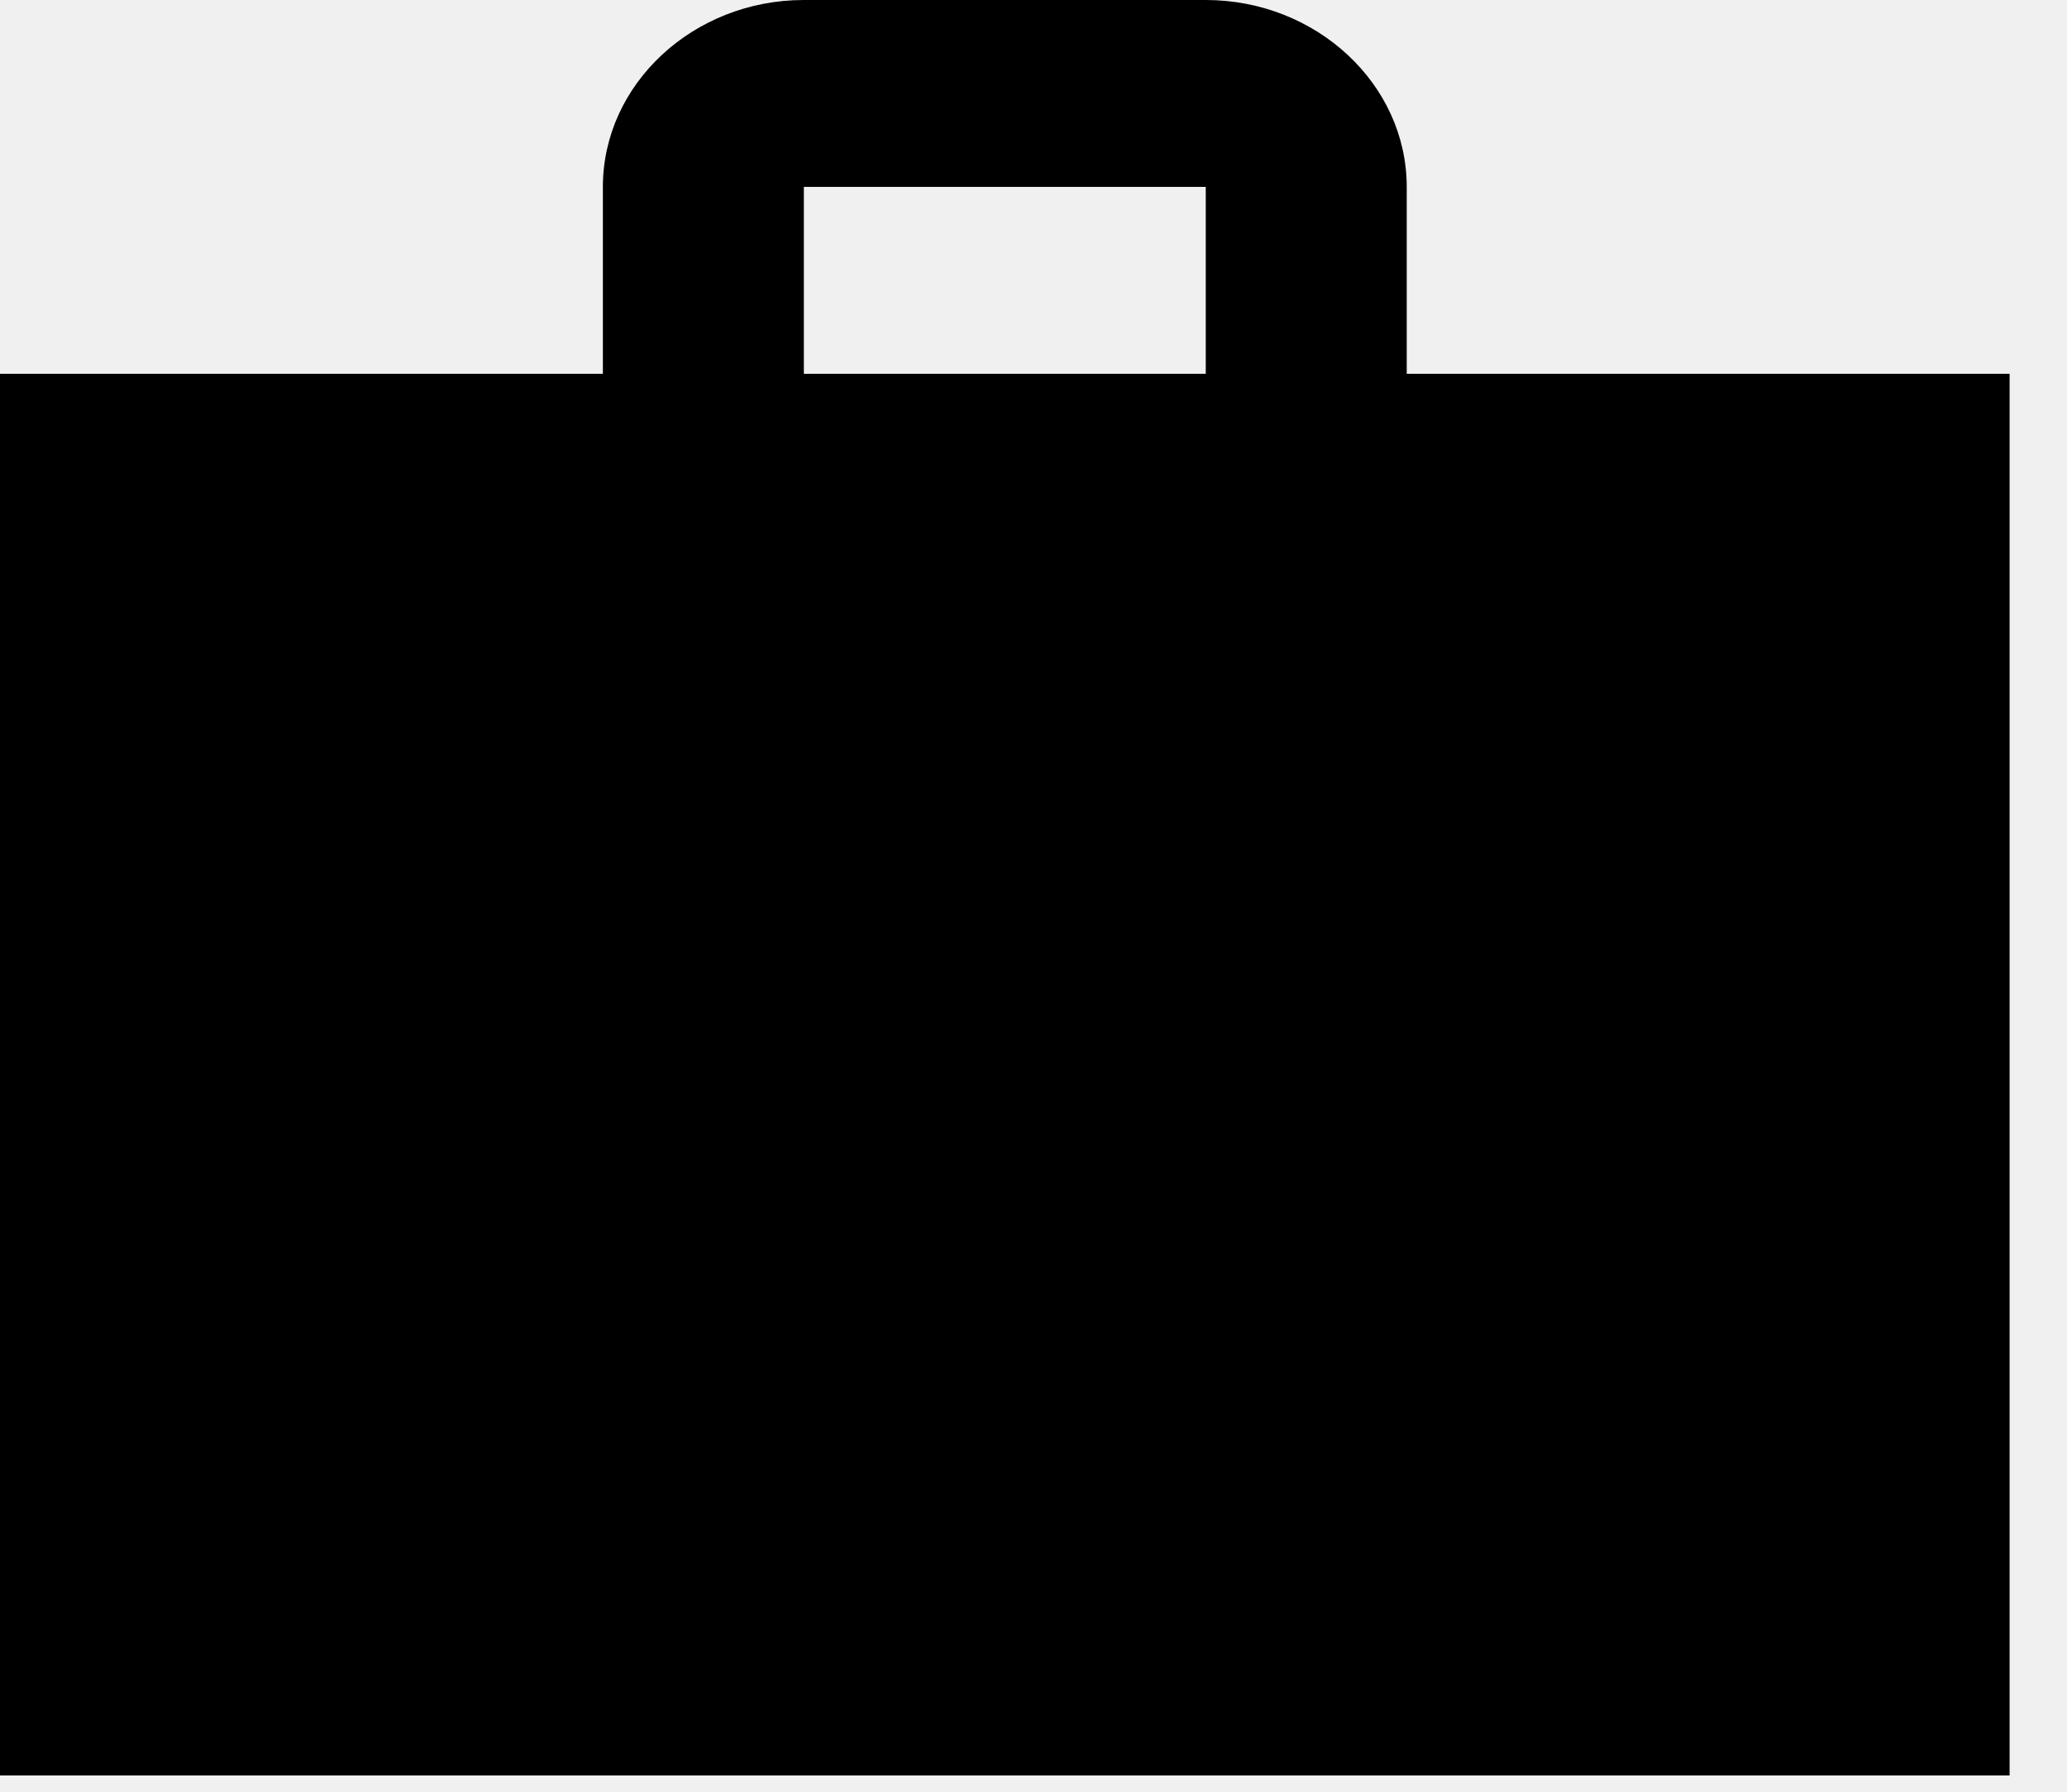
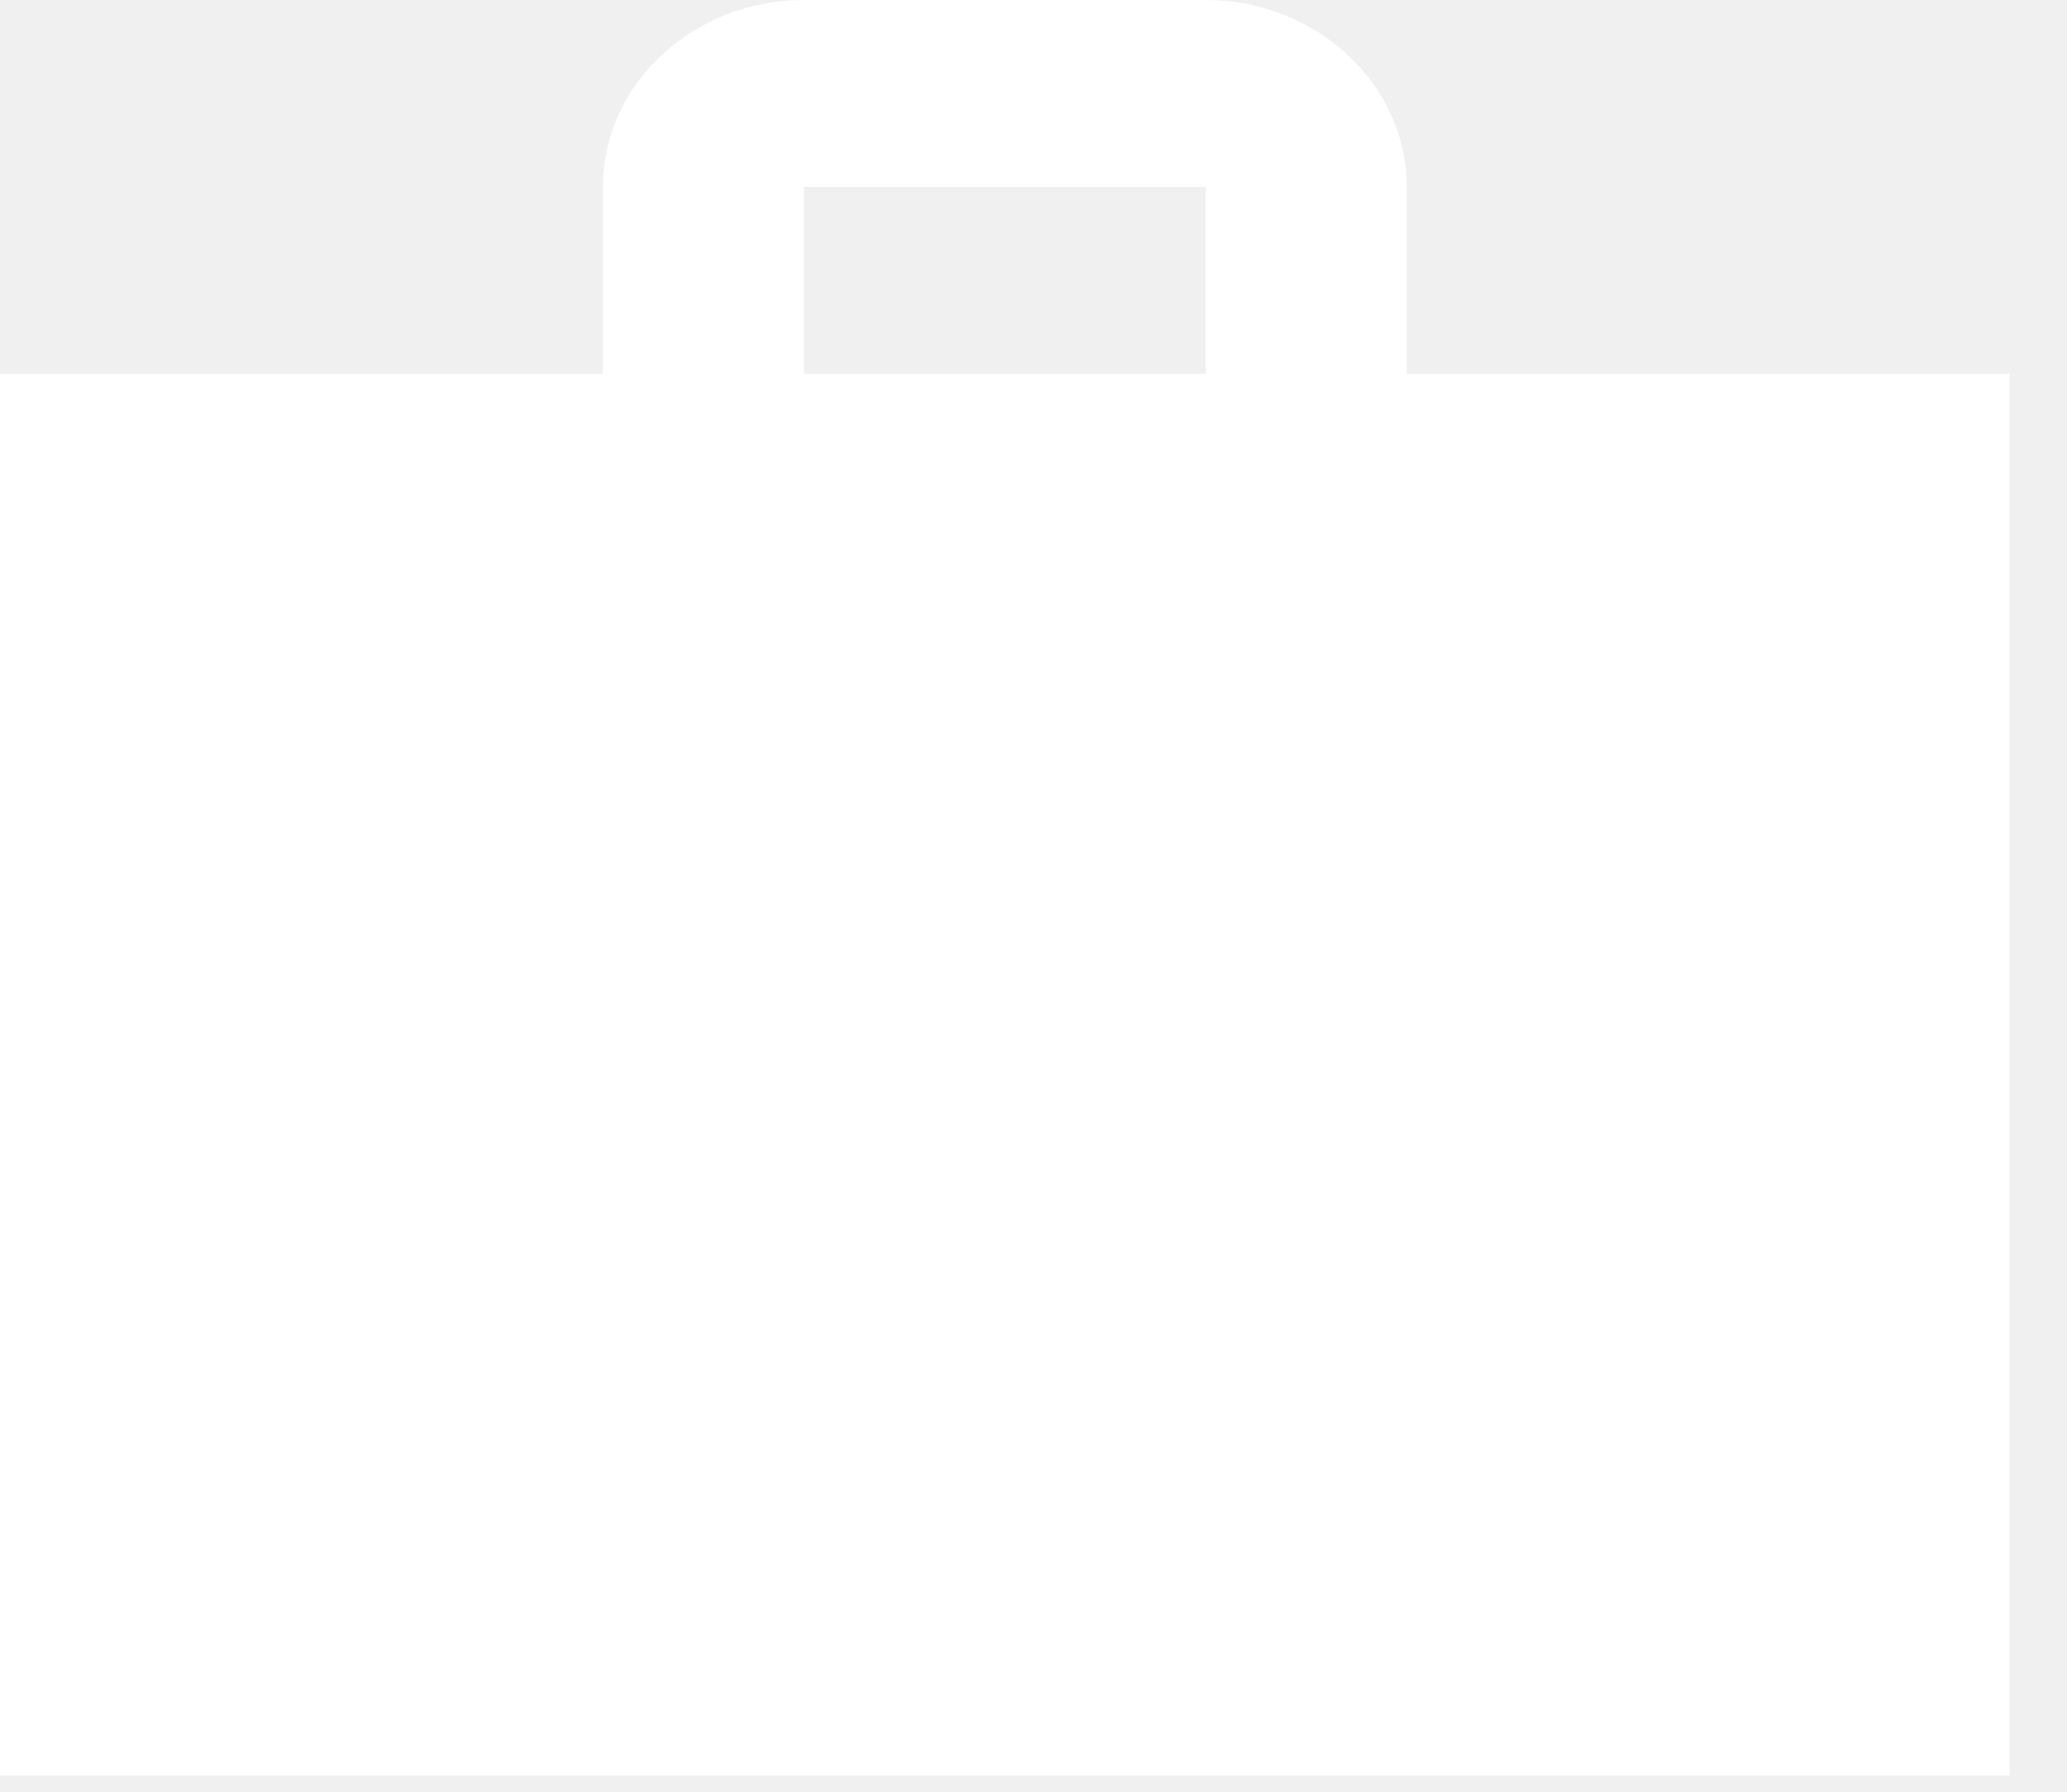
<svg xmlns="http://www.w3.org/2000/svg" width="30" height="26" viewBox="0 0 30 26" fill="none">
-   <path d="M29.167 5.424H20.417V2.712C20.417 1.22 19.104 0 17.5 0H11.667C10.062 0 8.75 1.22 8.75 2.712V5.424H0V25.764H29.167V5.424ZM17.5 5.424H11.667V2.712H17.5V5.424Z" fill="black" />
+   <path d="M29.167 5.424H20.417V2.712C20.417 1.22 19.104 0 17.5 0H11.667C10.062 0 8.75 1.22 8.75 2.712V5.424H0V25.764H29.167V5.424ZM17.5 5.424H11.667V2.712H17.5V5.424Z" fill="white" />
</svg>
